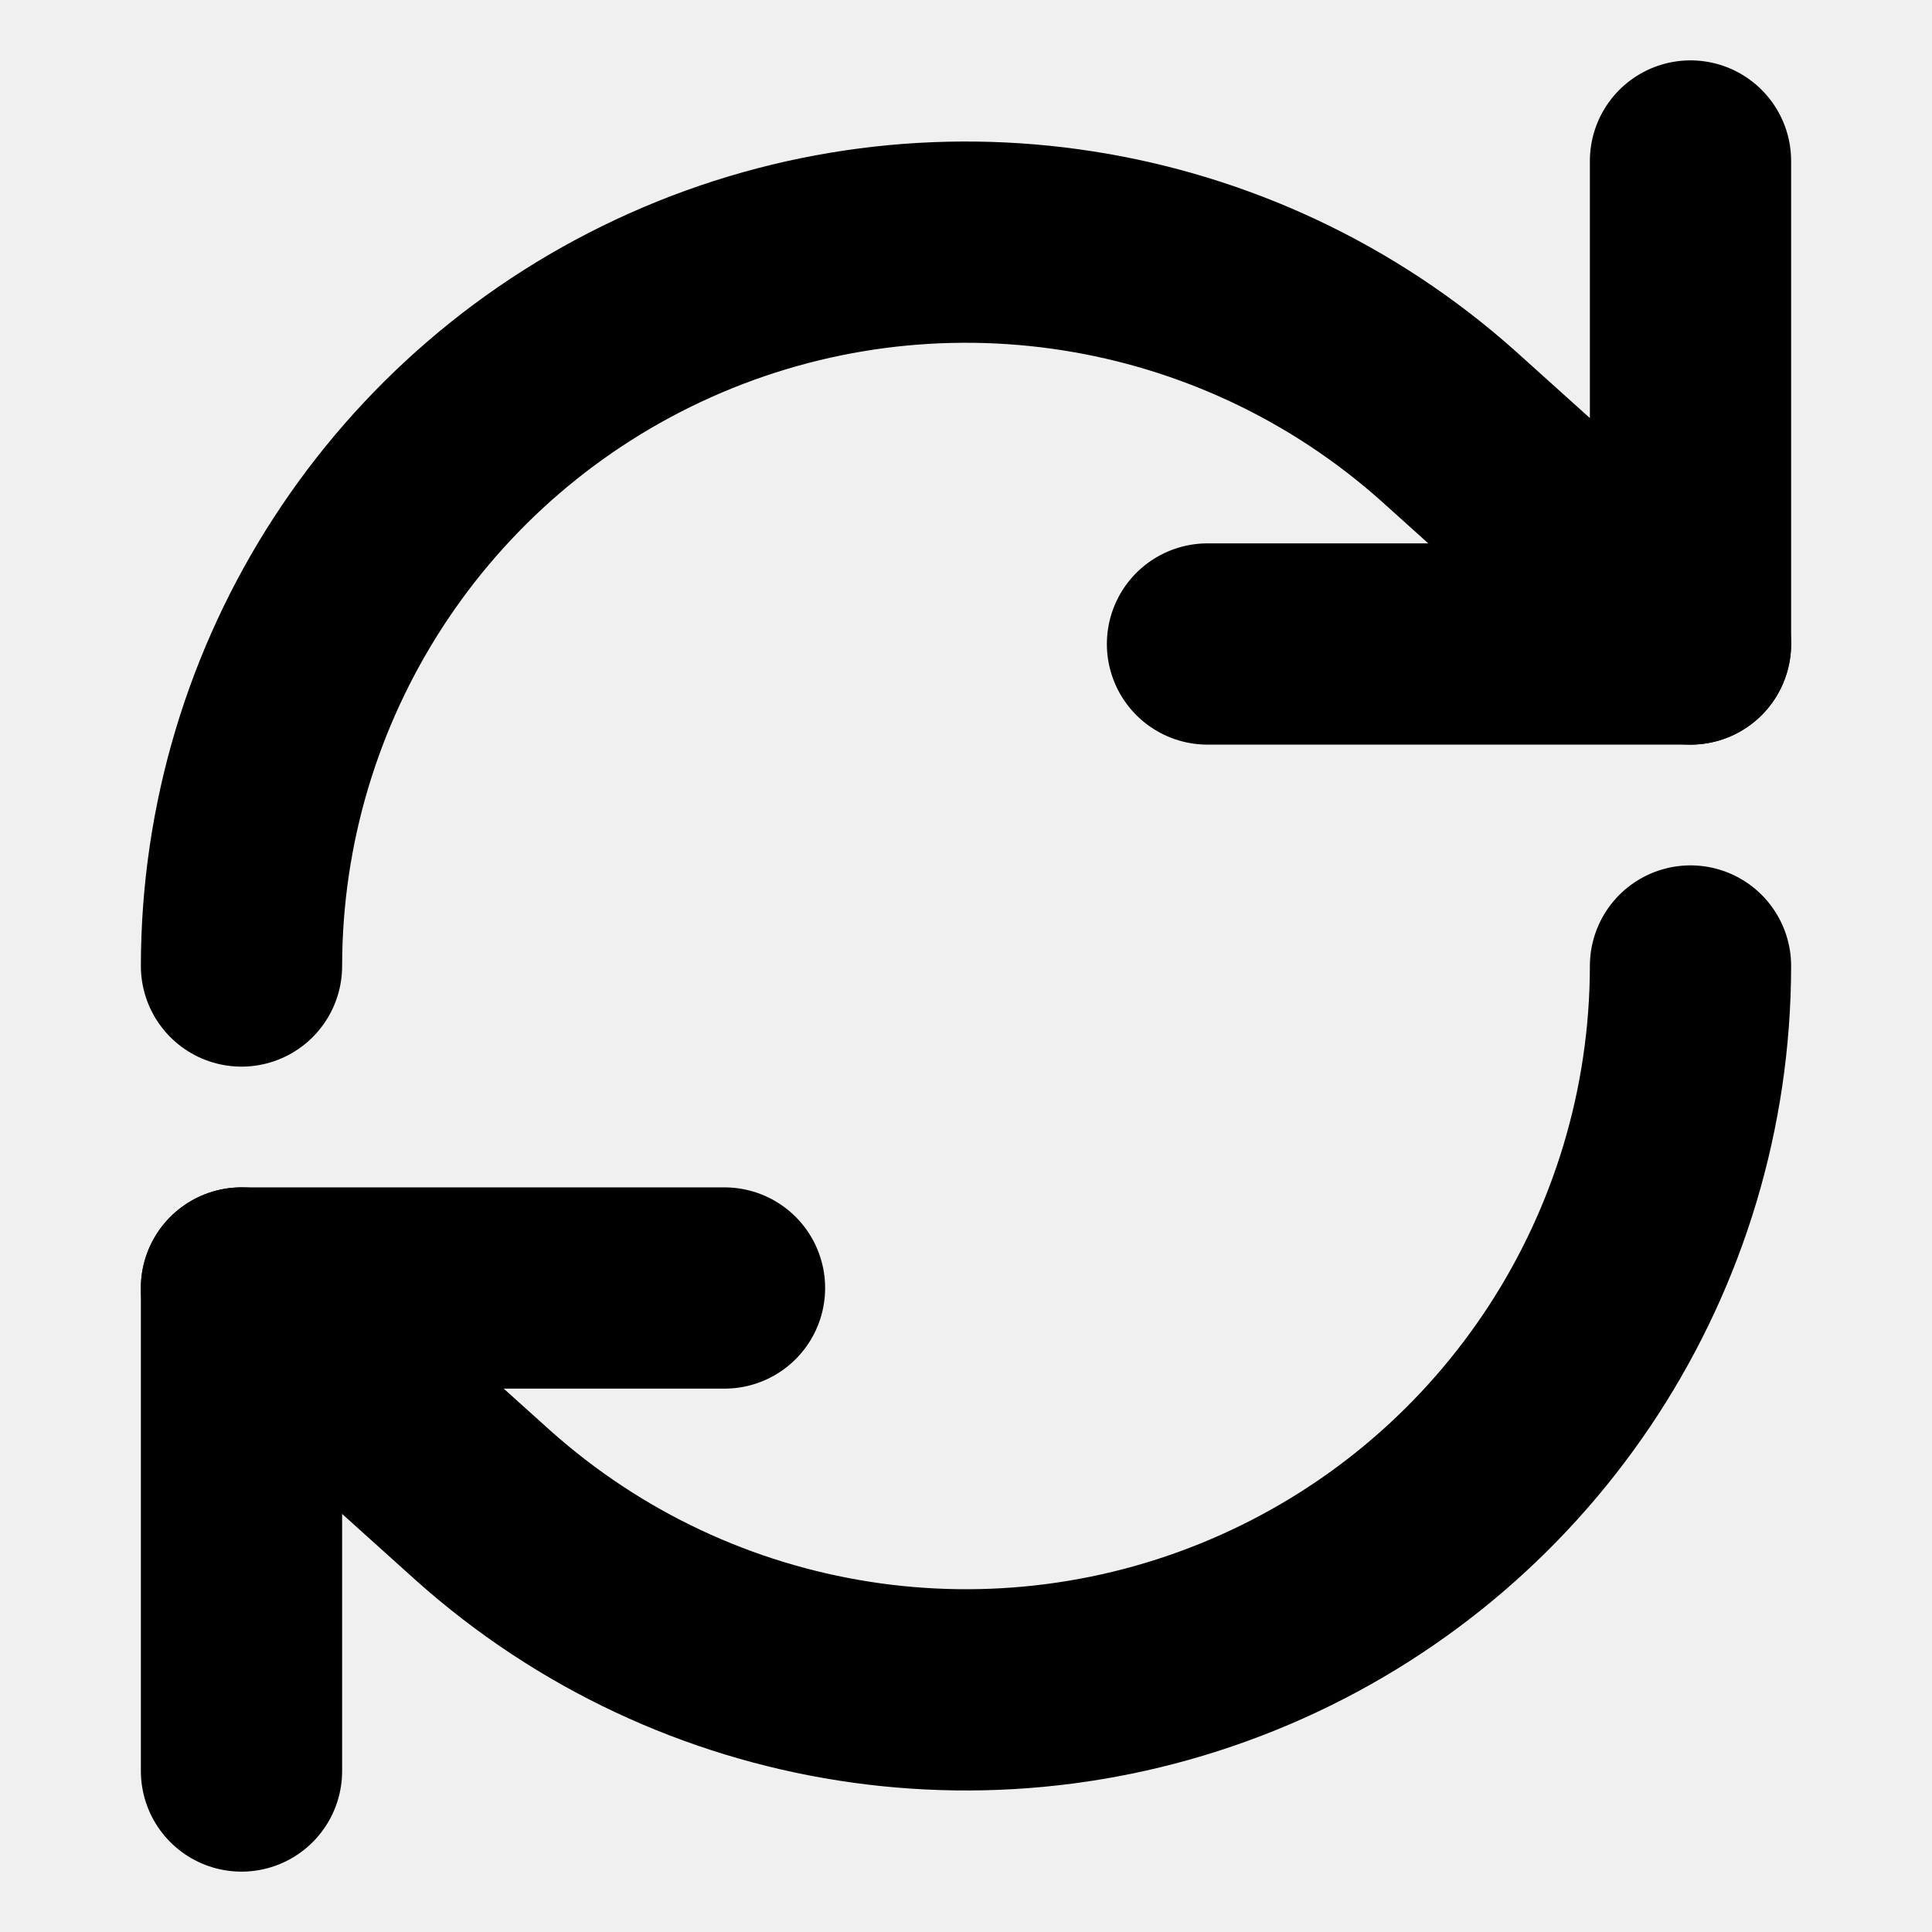
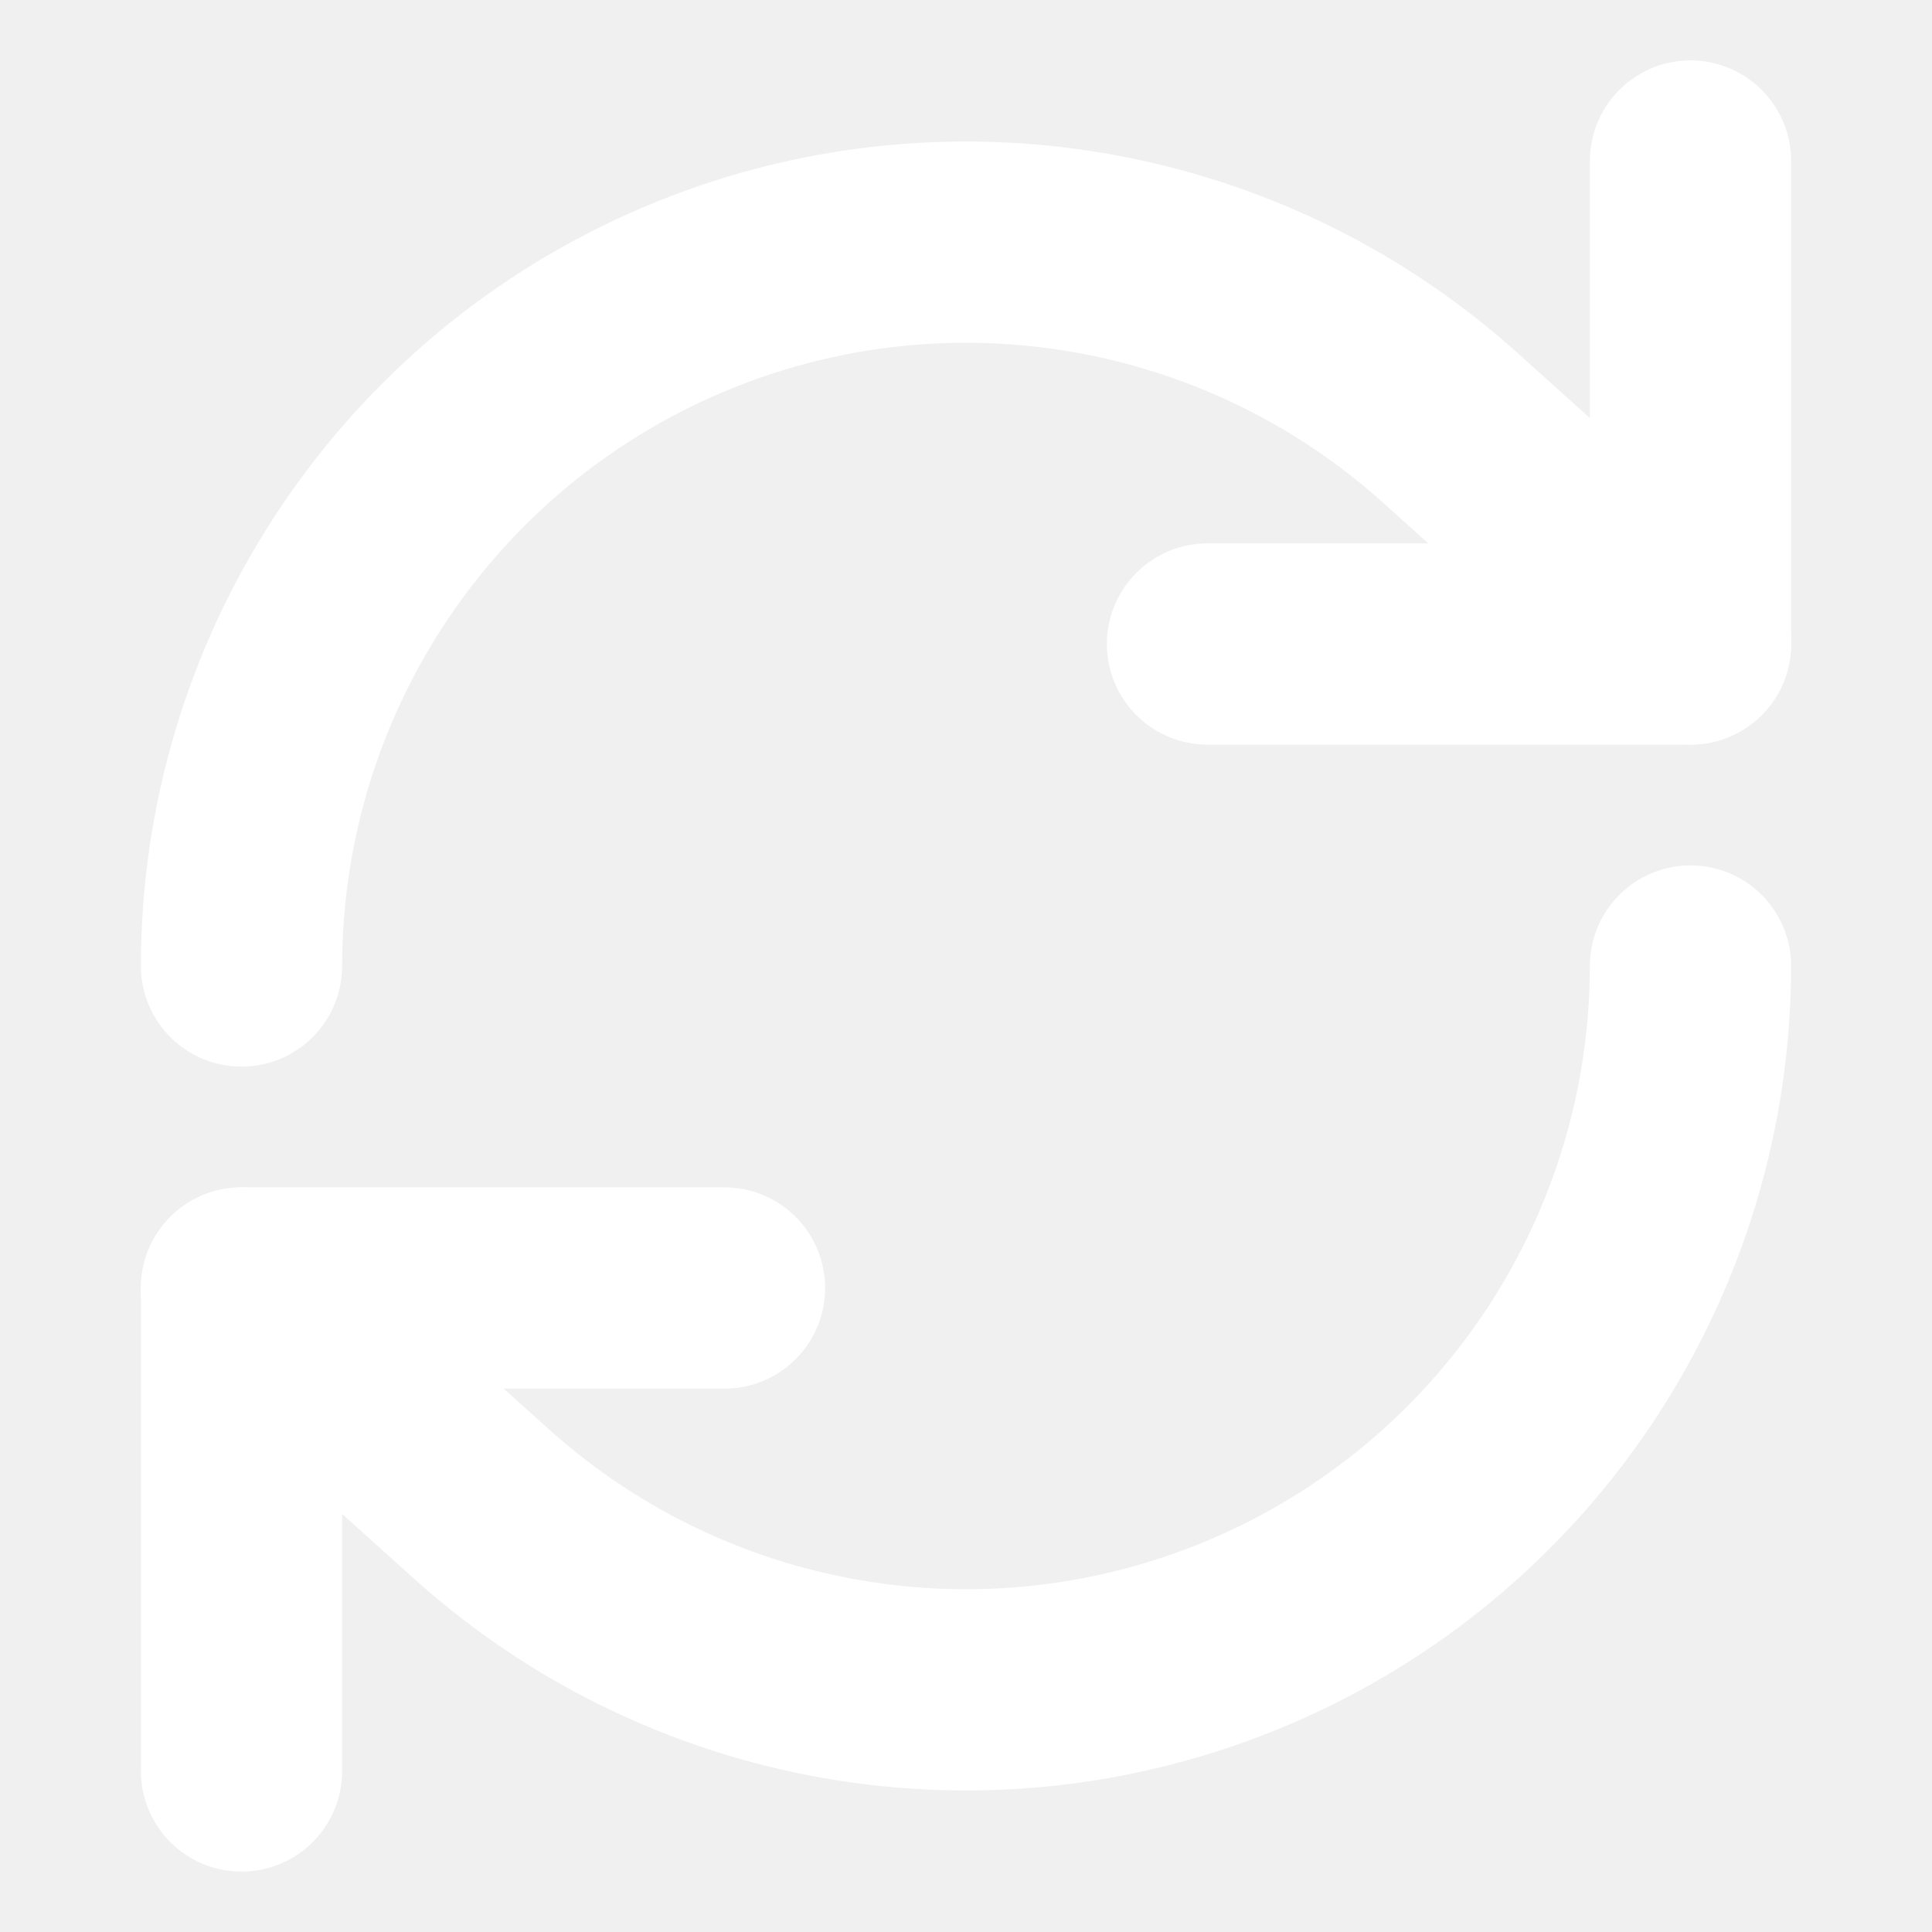
- <svg xmlns="http://www.w3.org/2000/svg" width="24" height="24" viewBox="0 0 24 24" fill="none" stroke="currentColor" stroke-width="2.5" stroke-linecap="round" stroke-linejoin="round">
+ <svg xmlns="http://www.w3.org/2000/svg" width="24" height="24" viewBox="0 0 24 24" fill="none" stroke="white" stroke-width="2.5" stroke-linecap="round" stroke-linejoin="round">
  <path d="M21 2v6h-6" />
  <path d="M3 12a9 9 0 0 1 15-6.7L21 8" />
  <path d="M3 22v-6h6" />
  <path d="M21 12a9 9 0 0 1-15 6.7L3 16" />
</svg>
